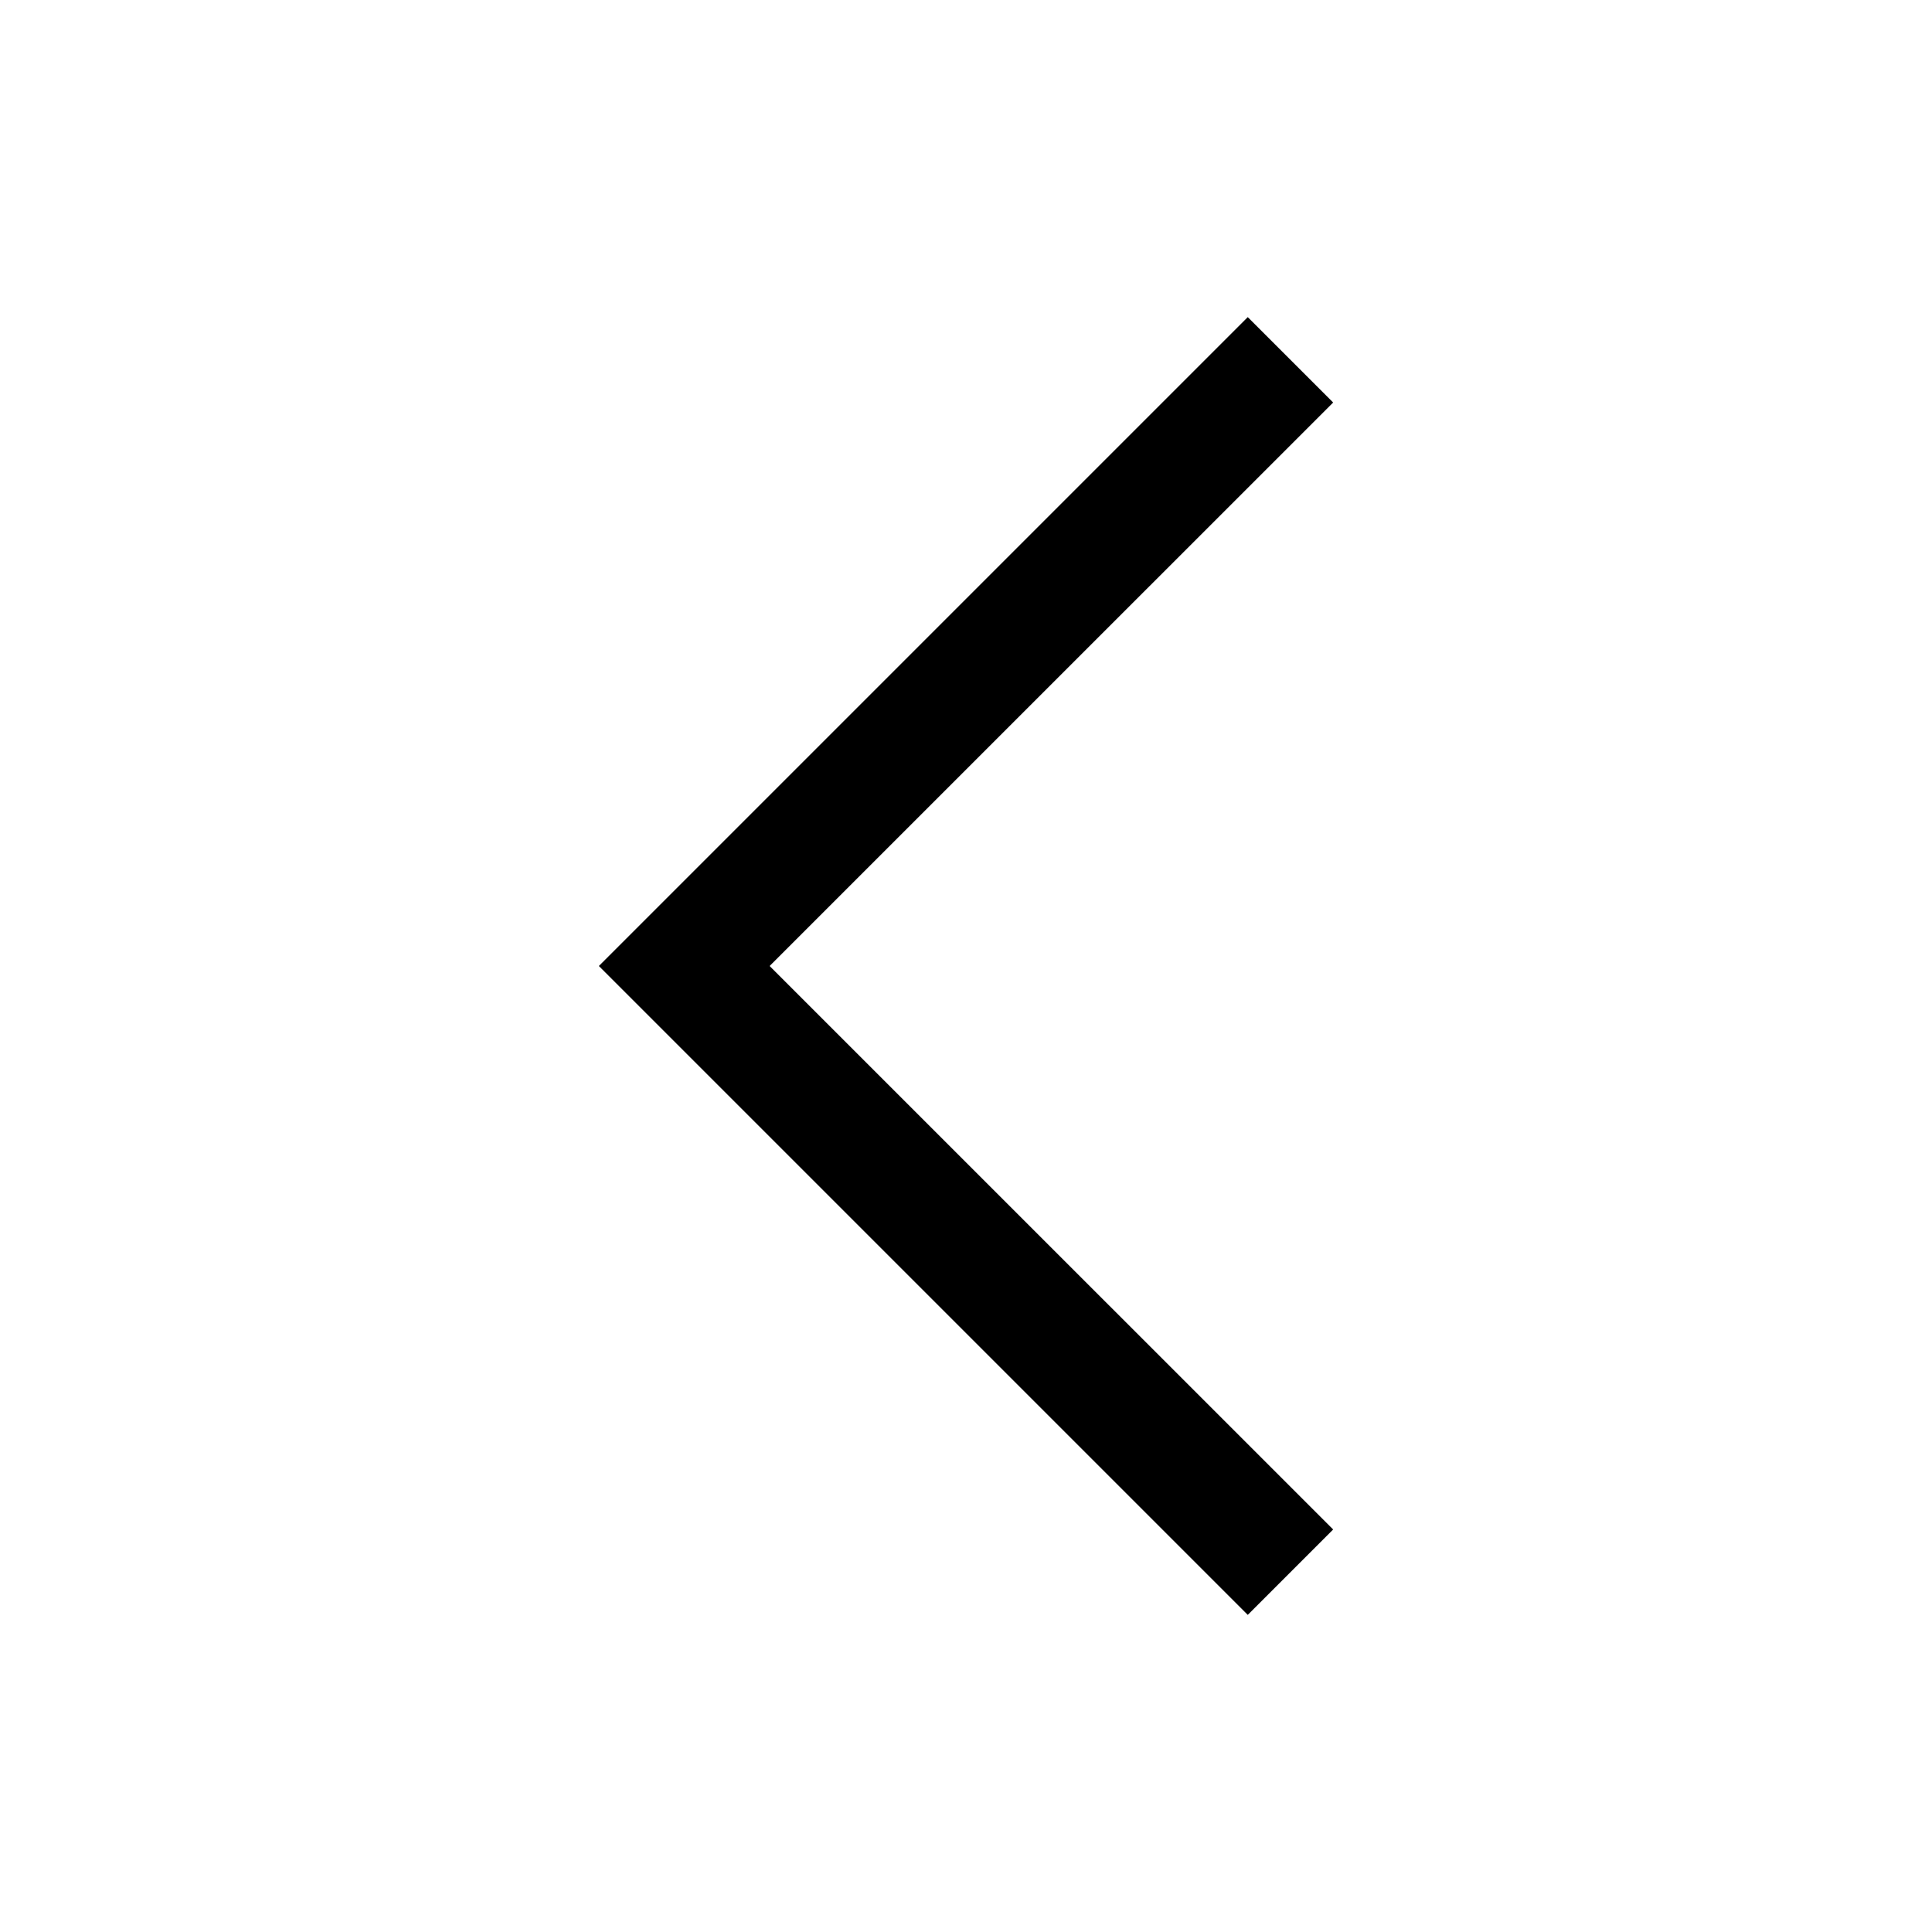
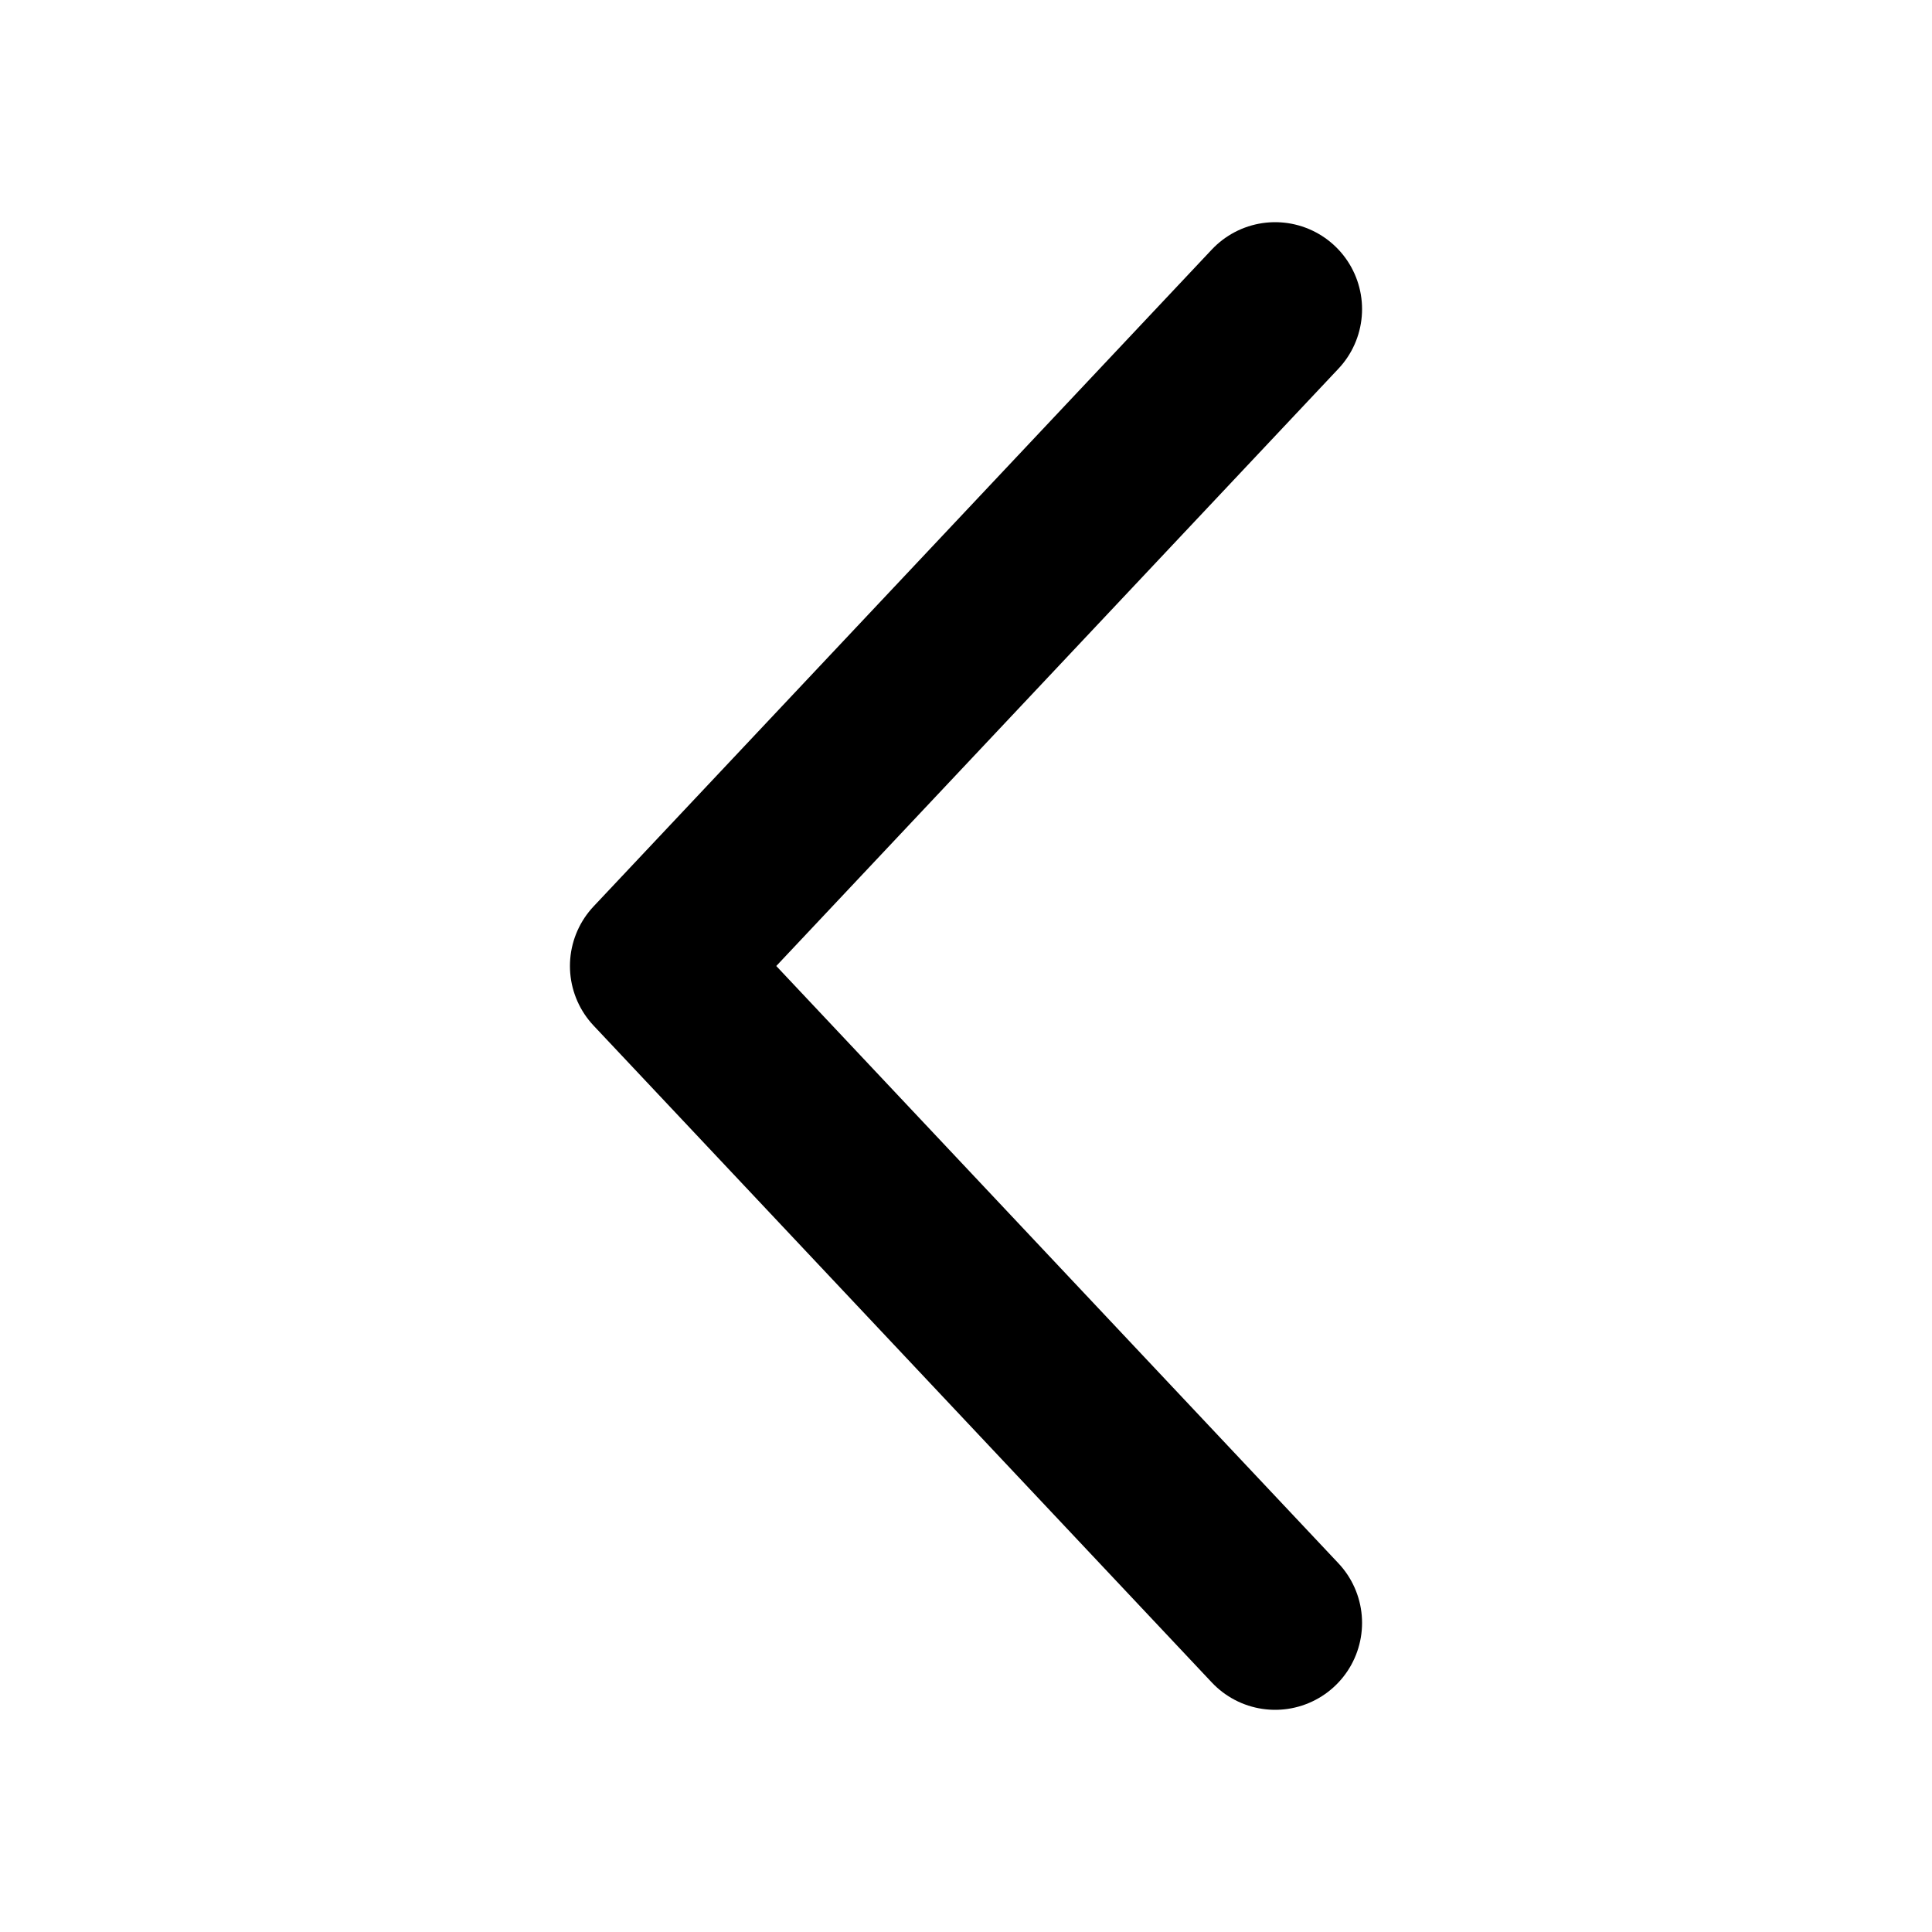
<svg xmlns="http://www.w3.org/2000/svg" width="50" height="50" viewBox="0 0 50 50" fill="none">
-   <path fill-rule="evenodd" clip-rule="evenodd" d="M34.502 10.417L19.918 25L34.502 39.583L32.292 41.793L15.499 25L32.292 8.207L34.502 10.417Z" fill="black" />
+   <path d="M33 8 L17 25 L33 42" stroke="black" stroke-width="4.5" stroke-linecap="round" stroke-linejoin="round" />
</svg>
